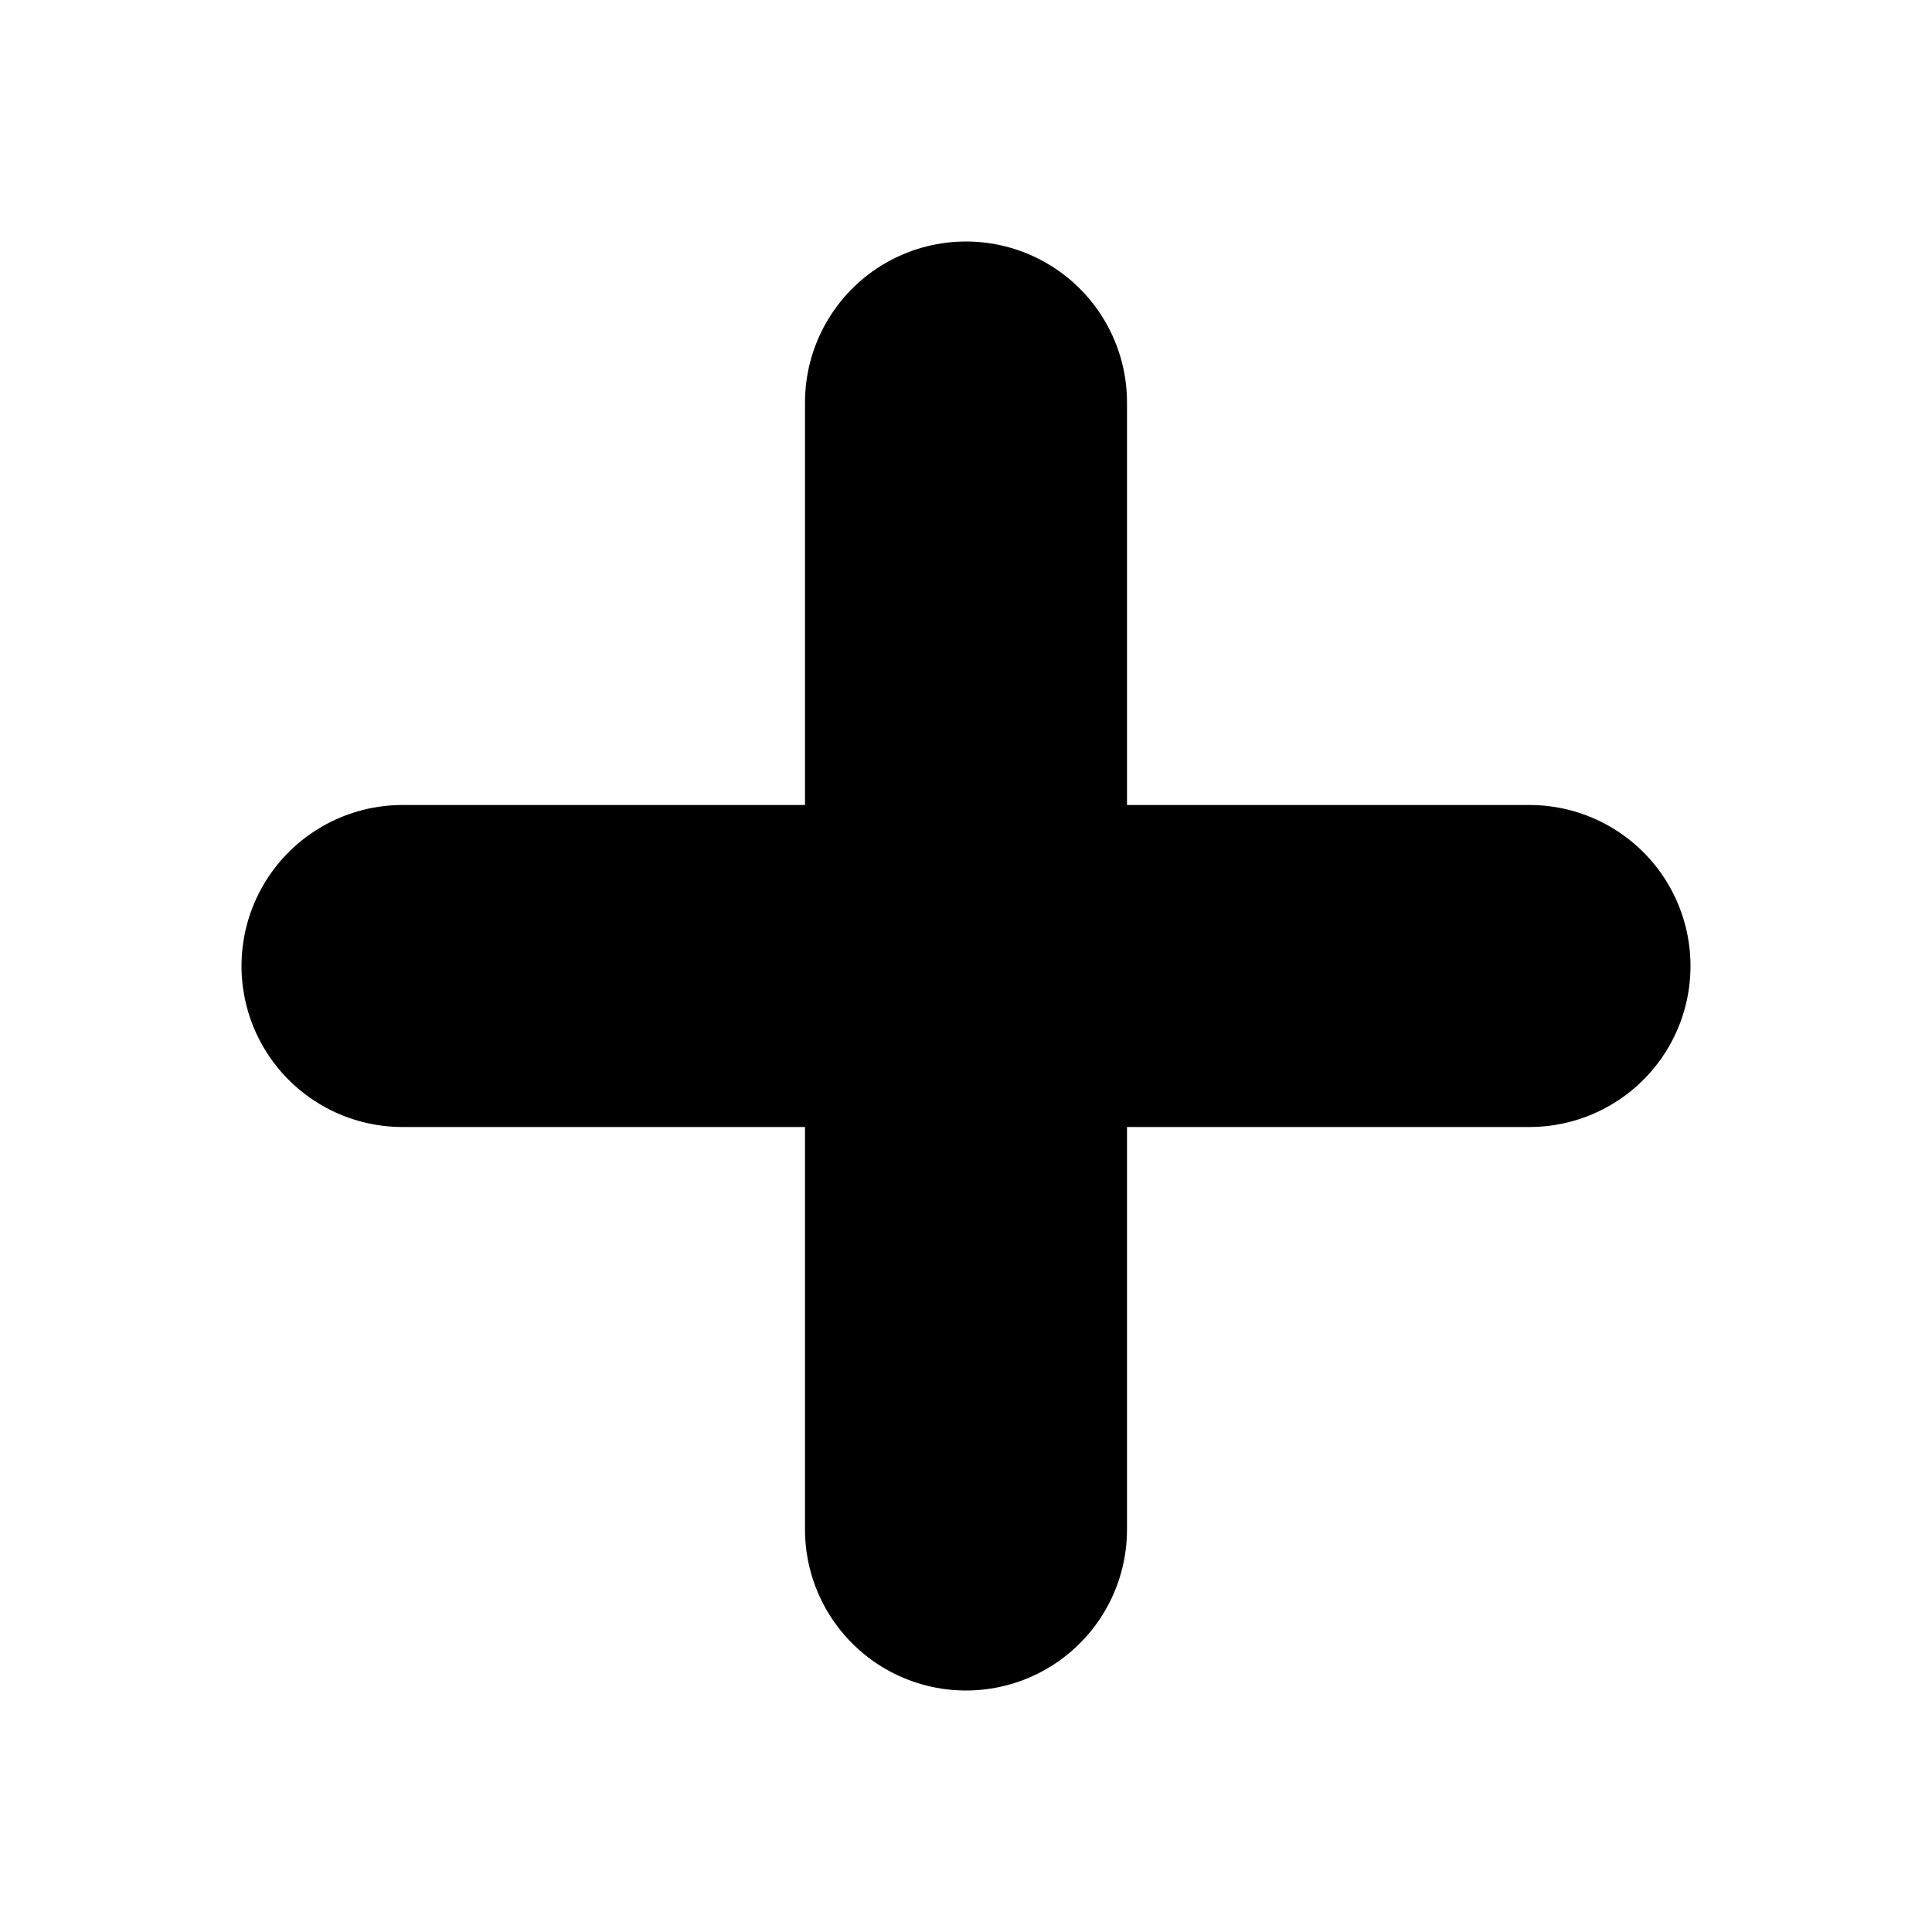
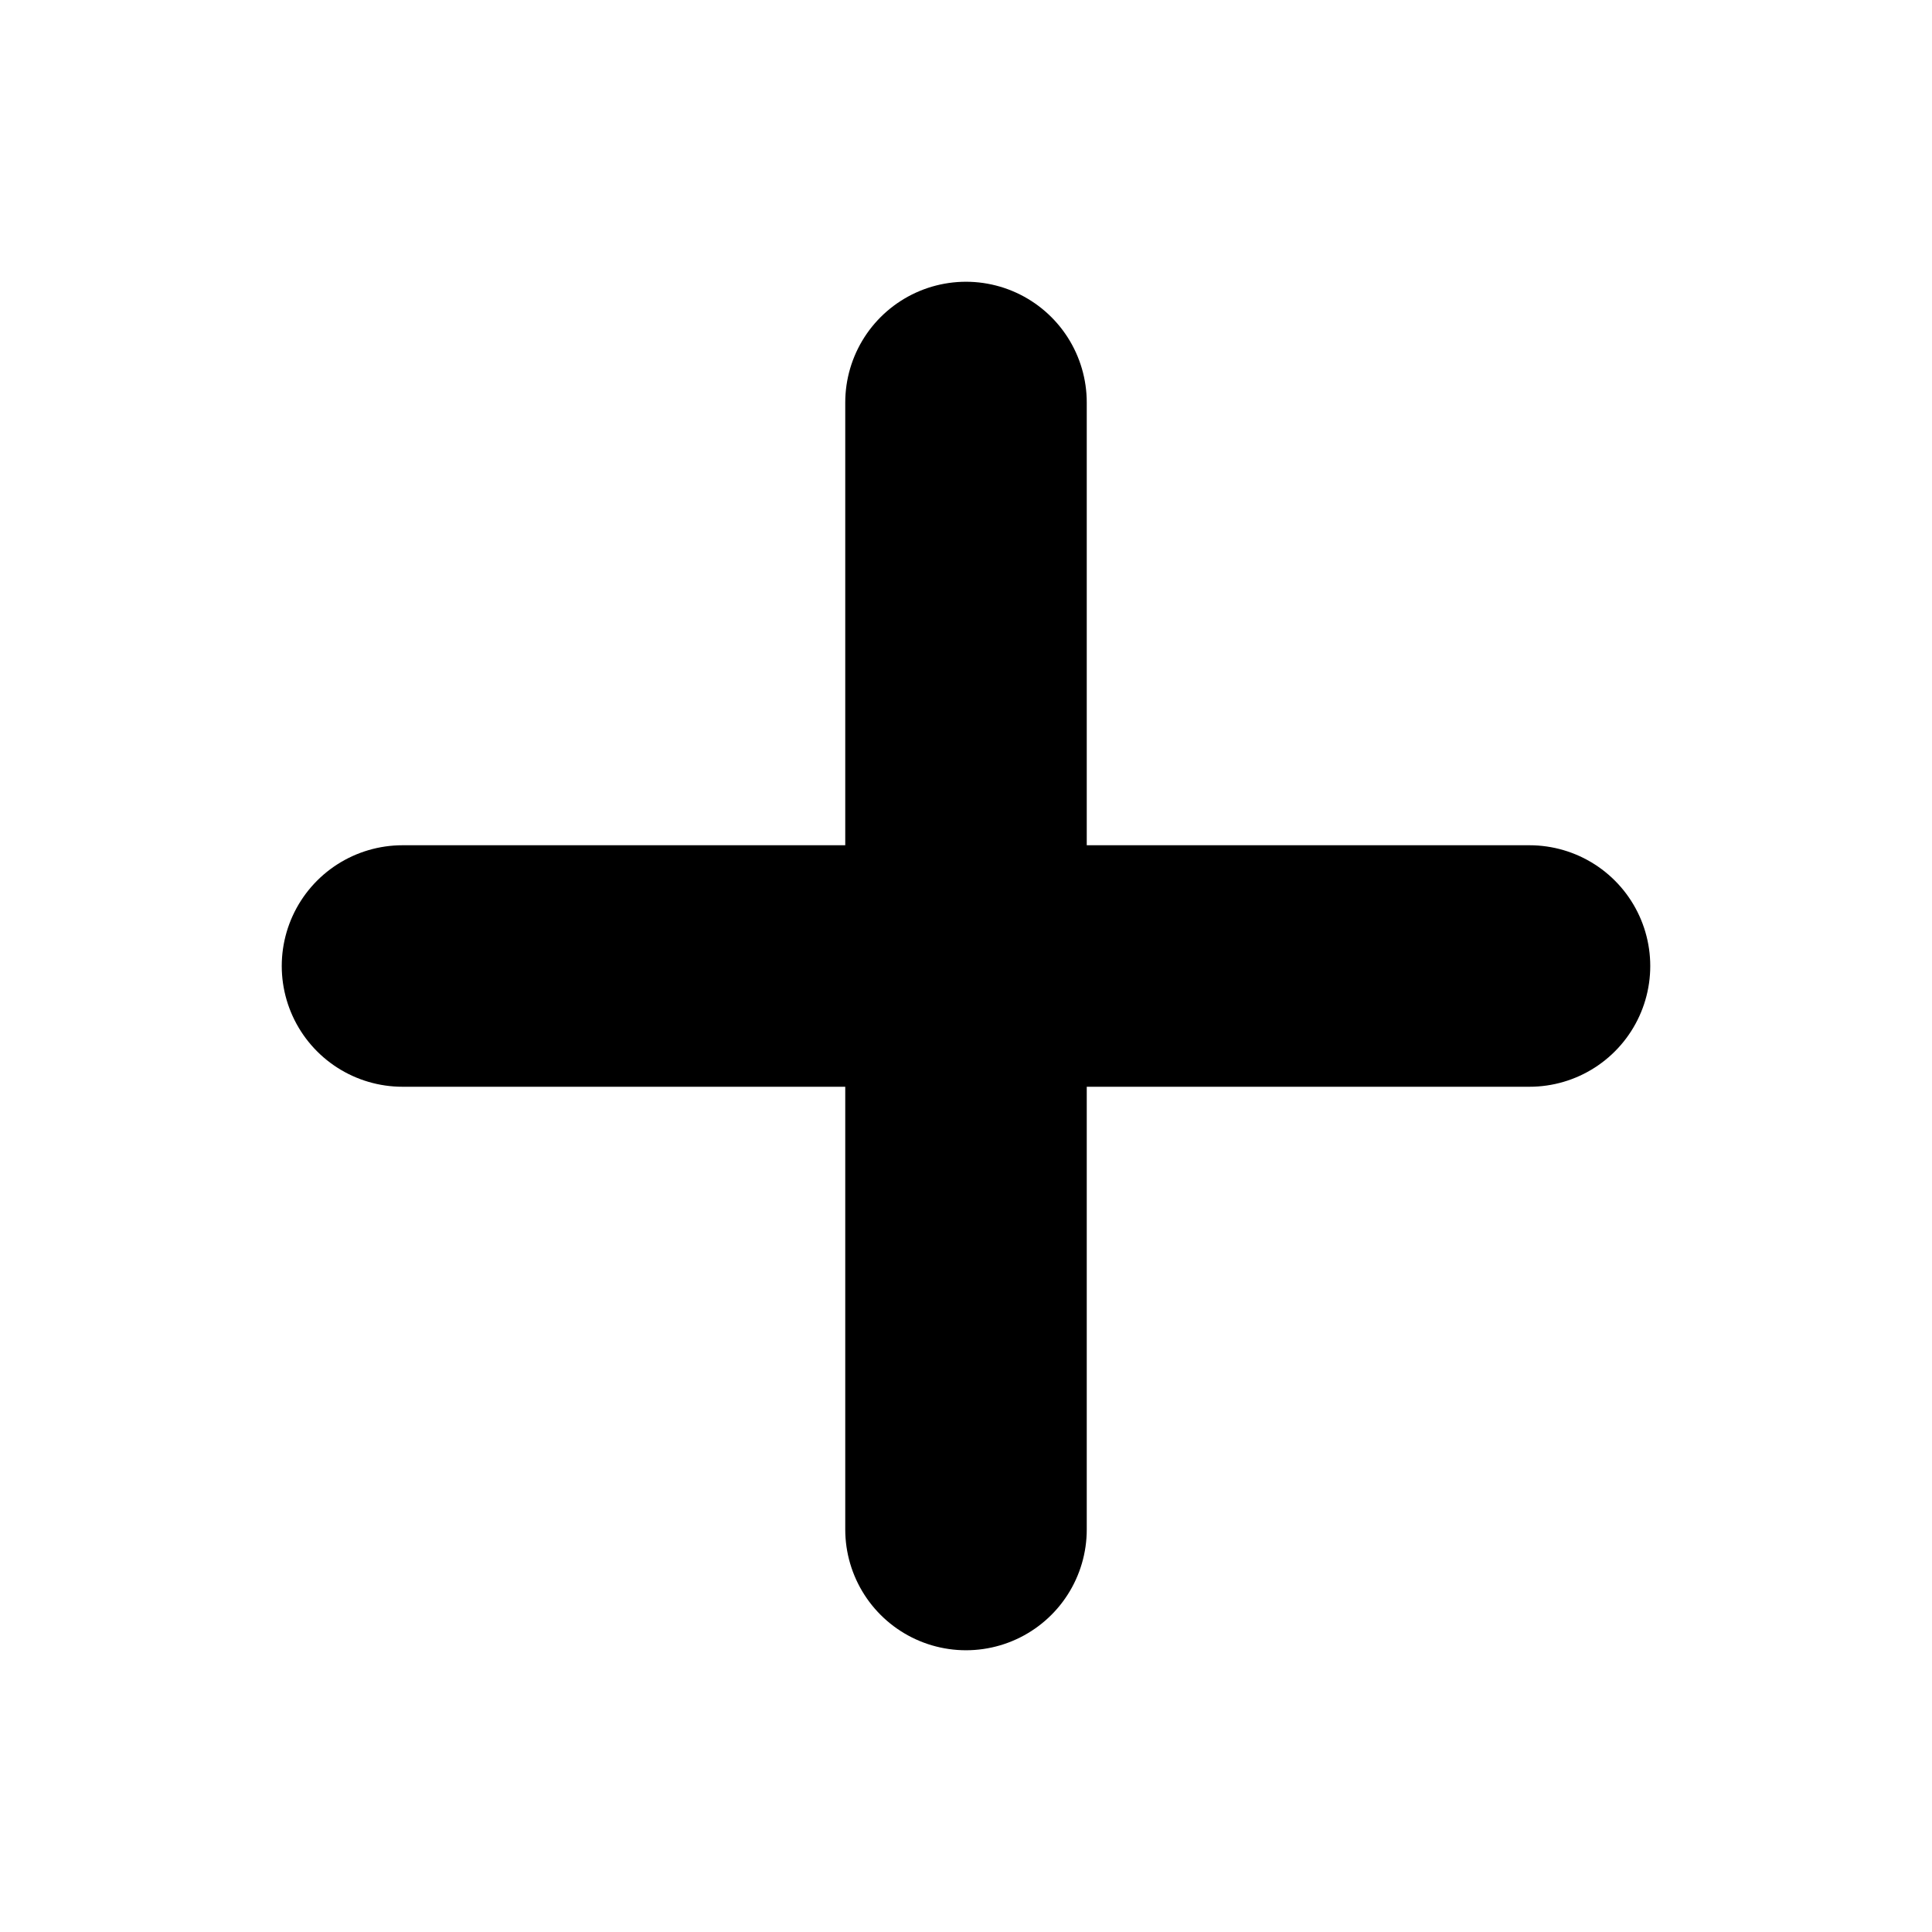
<svg xmlns="http://www.w3.org/2000/svg" class="humbleicons__icon" width="1em" height="1em" fill="none" stroke="currentColor" viewBox="0 0 24 24" style="top: .125em; position: relative;">
-   <g stroke-linecap="round" stroke-width="4">
+   <g stroke-linecap="round" stroke-width="3">
    <path d="M12 19V5" />
    <path d="M19 12H5" />
  </g>
</svg>
